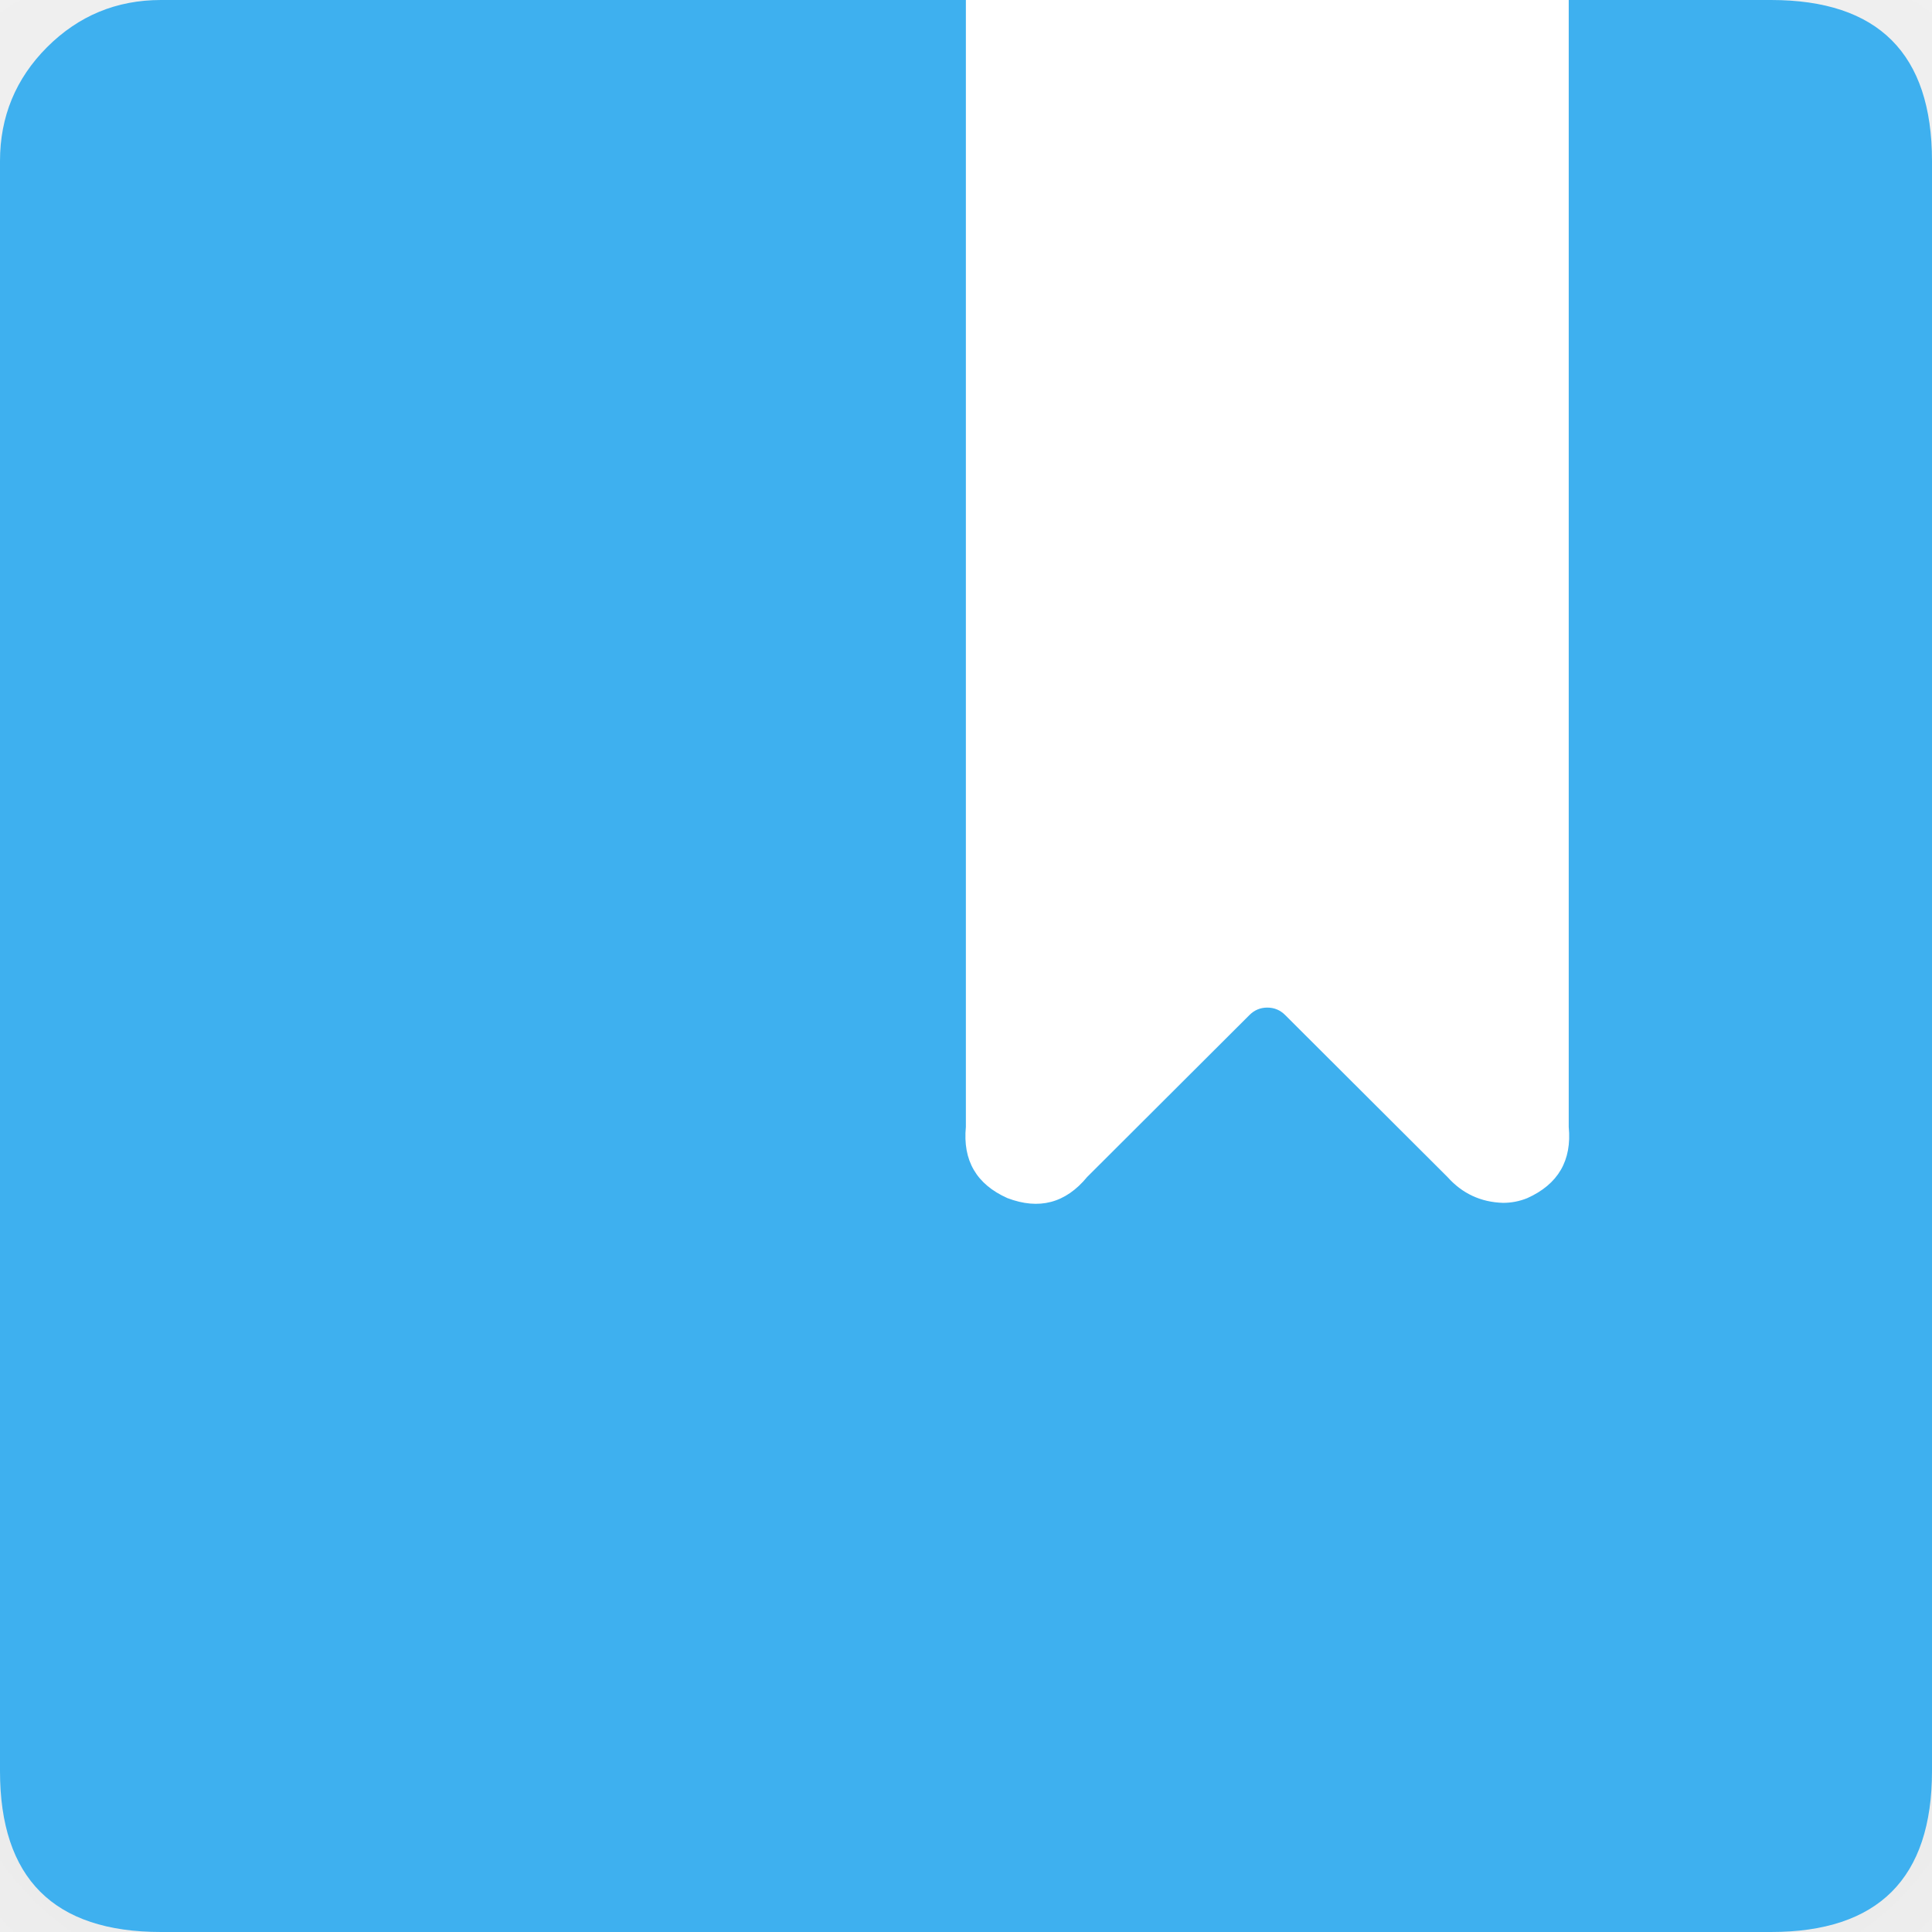
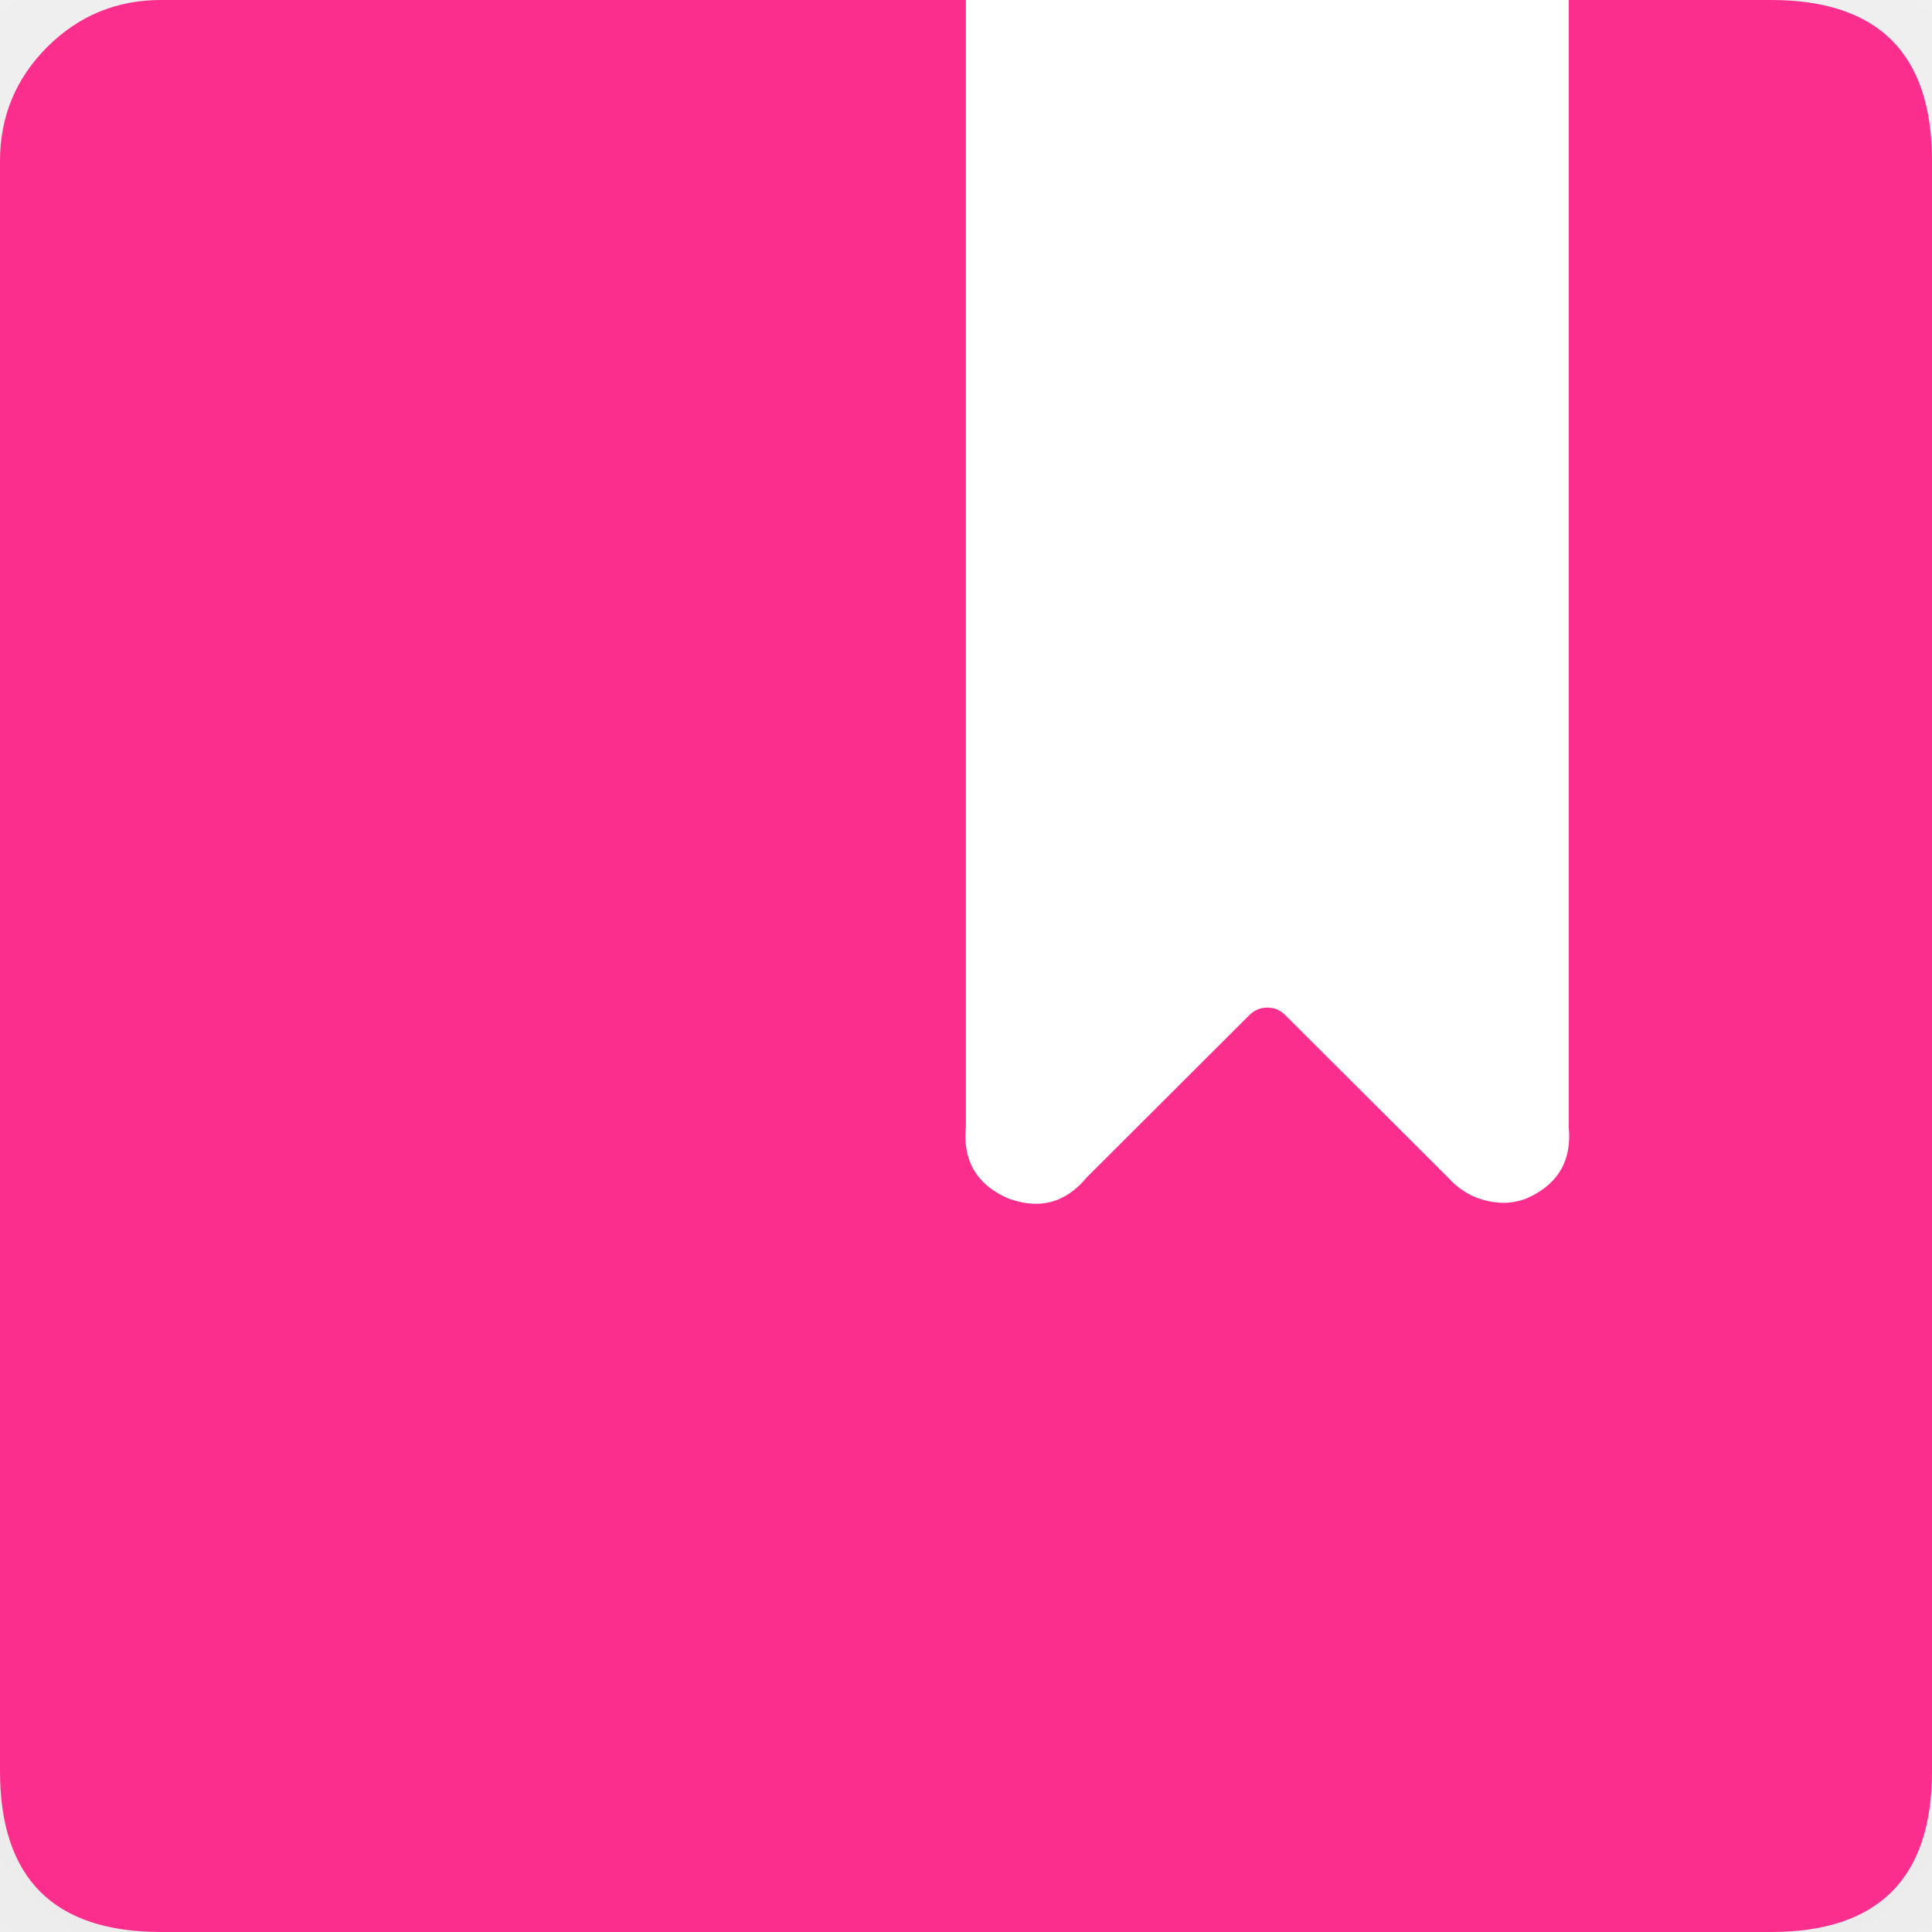
<svg xmlns="http://www.w3.org/2000/svg" xmlns:xlink="http://www.w3.org/1999/xlink" width="32" height="32" viewBox="0 0 32 32">
  <defs>
    <rect id="b" width="272" height="499" rx="4" />
    <filter x="-10.3%" y="-4.6%" width="120.6%" height="111.2%" filterUnits="objectBoundingBox" id="a">
      <feOffset dy="5" in="SourceAlpha" result="shadowOffsetOuter1" />
      <feGaussianBlur stdDeviation="8.5" in="shadowOffsetOuter1" result="shadowBlurOuter1" />
      <feColorMatrix values="0 0 0 0 0 0 0 0 0 0 0 0 0 0 0 0 0 0 0.09 0" in="shadowBlurOuter1" />
    </filter>
    <path id="c" d="M.99 0H19v24H.99z" />
  </defs>
  <g fill="none" fill-rule="evenodd">
    <g transform="translate(-200 -135)">
      <use fill="#000" filter="url(#a)" xlink:href="#b" />
    </g>
-     <path d="M32 2.667C32 .889 31.111 0 29.333 0H2.667C1.93 0 1.302.26.78.781.261 1.301 0 1.931 0 2.667v26.666C0 31.111.889 32 2.667 32h26.666C31.111 32 32 31.111 32 29.333V2.667z" fill="#3EB0EF" />
+     <path d="M32 2.667C32 .889 31.111 0 29.333 0H2.667C1.93 0 1.302.26.78.781.261 1.301 0 1.931 0 2.667v26.666C0 31.111.889 32 2.667 32h26.666C31.111 32 32 31.111 32 29.333V2.667z" fill="#fb2d8d" />
    <path stroke-opacity=".012" stroke="#000" stroke-width="0" d="M11 0h24v24H11z" />
    <g transform="translate(13)">
      <mask id="d" fill="#fff">
        <use xlink:href="#c" />
      </mask>
      <path d="M2.998-.01v18.674c-.054.558.175.951.687 1.18.525.2.965.084 1.322-.35l2.689-2.683c.081-.081.18-.122.294-.122.116 0 .214.041.295.122l2.69 2.684c.245.274.552.417.92.428.139 0 .273-.026.401-.078.512-.23.741-.623.687-1.18V-.062l-9.985.05z" fill="#FFF" mask="url(#d)" />
    </g>
  </g>
</svg>
